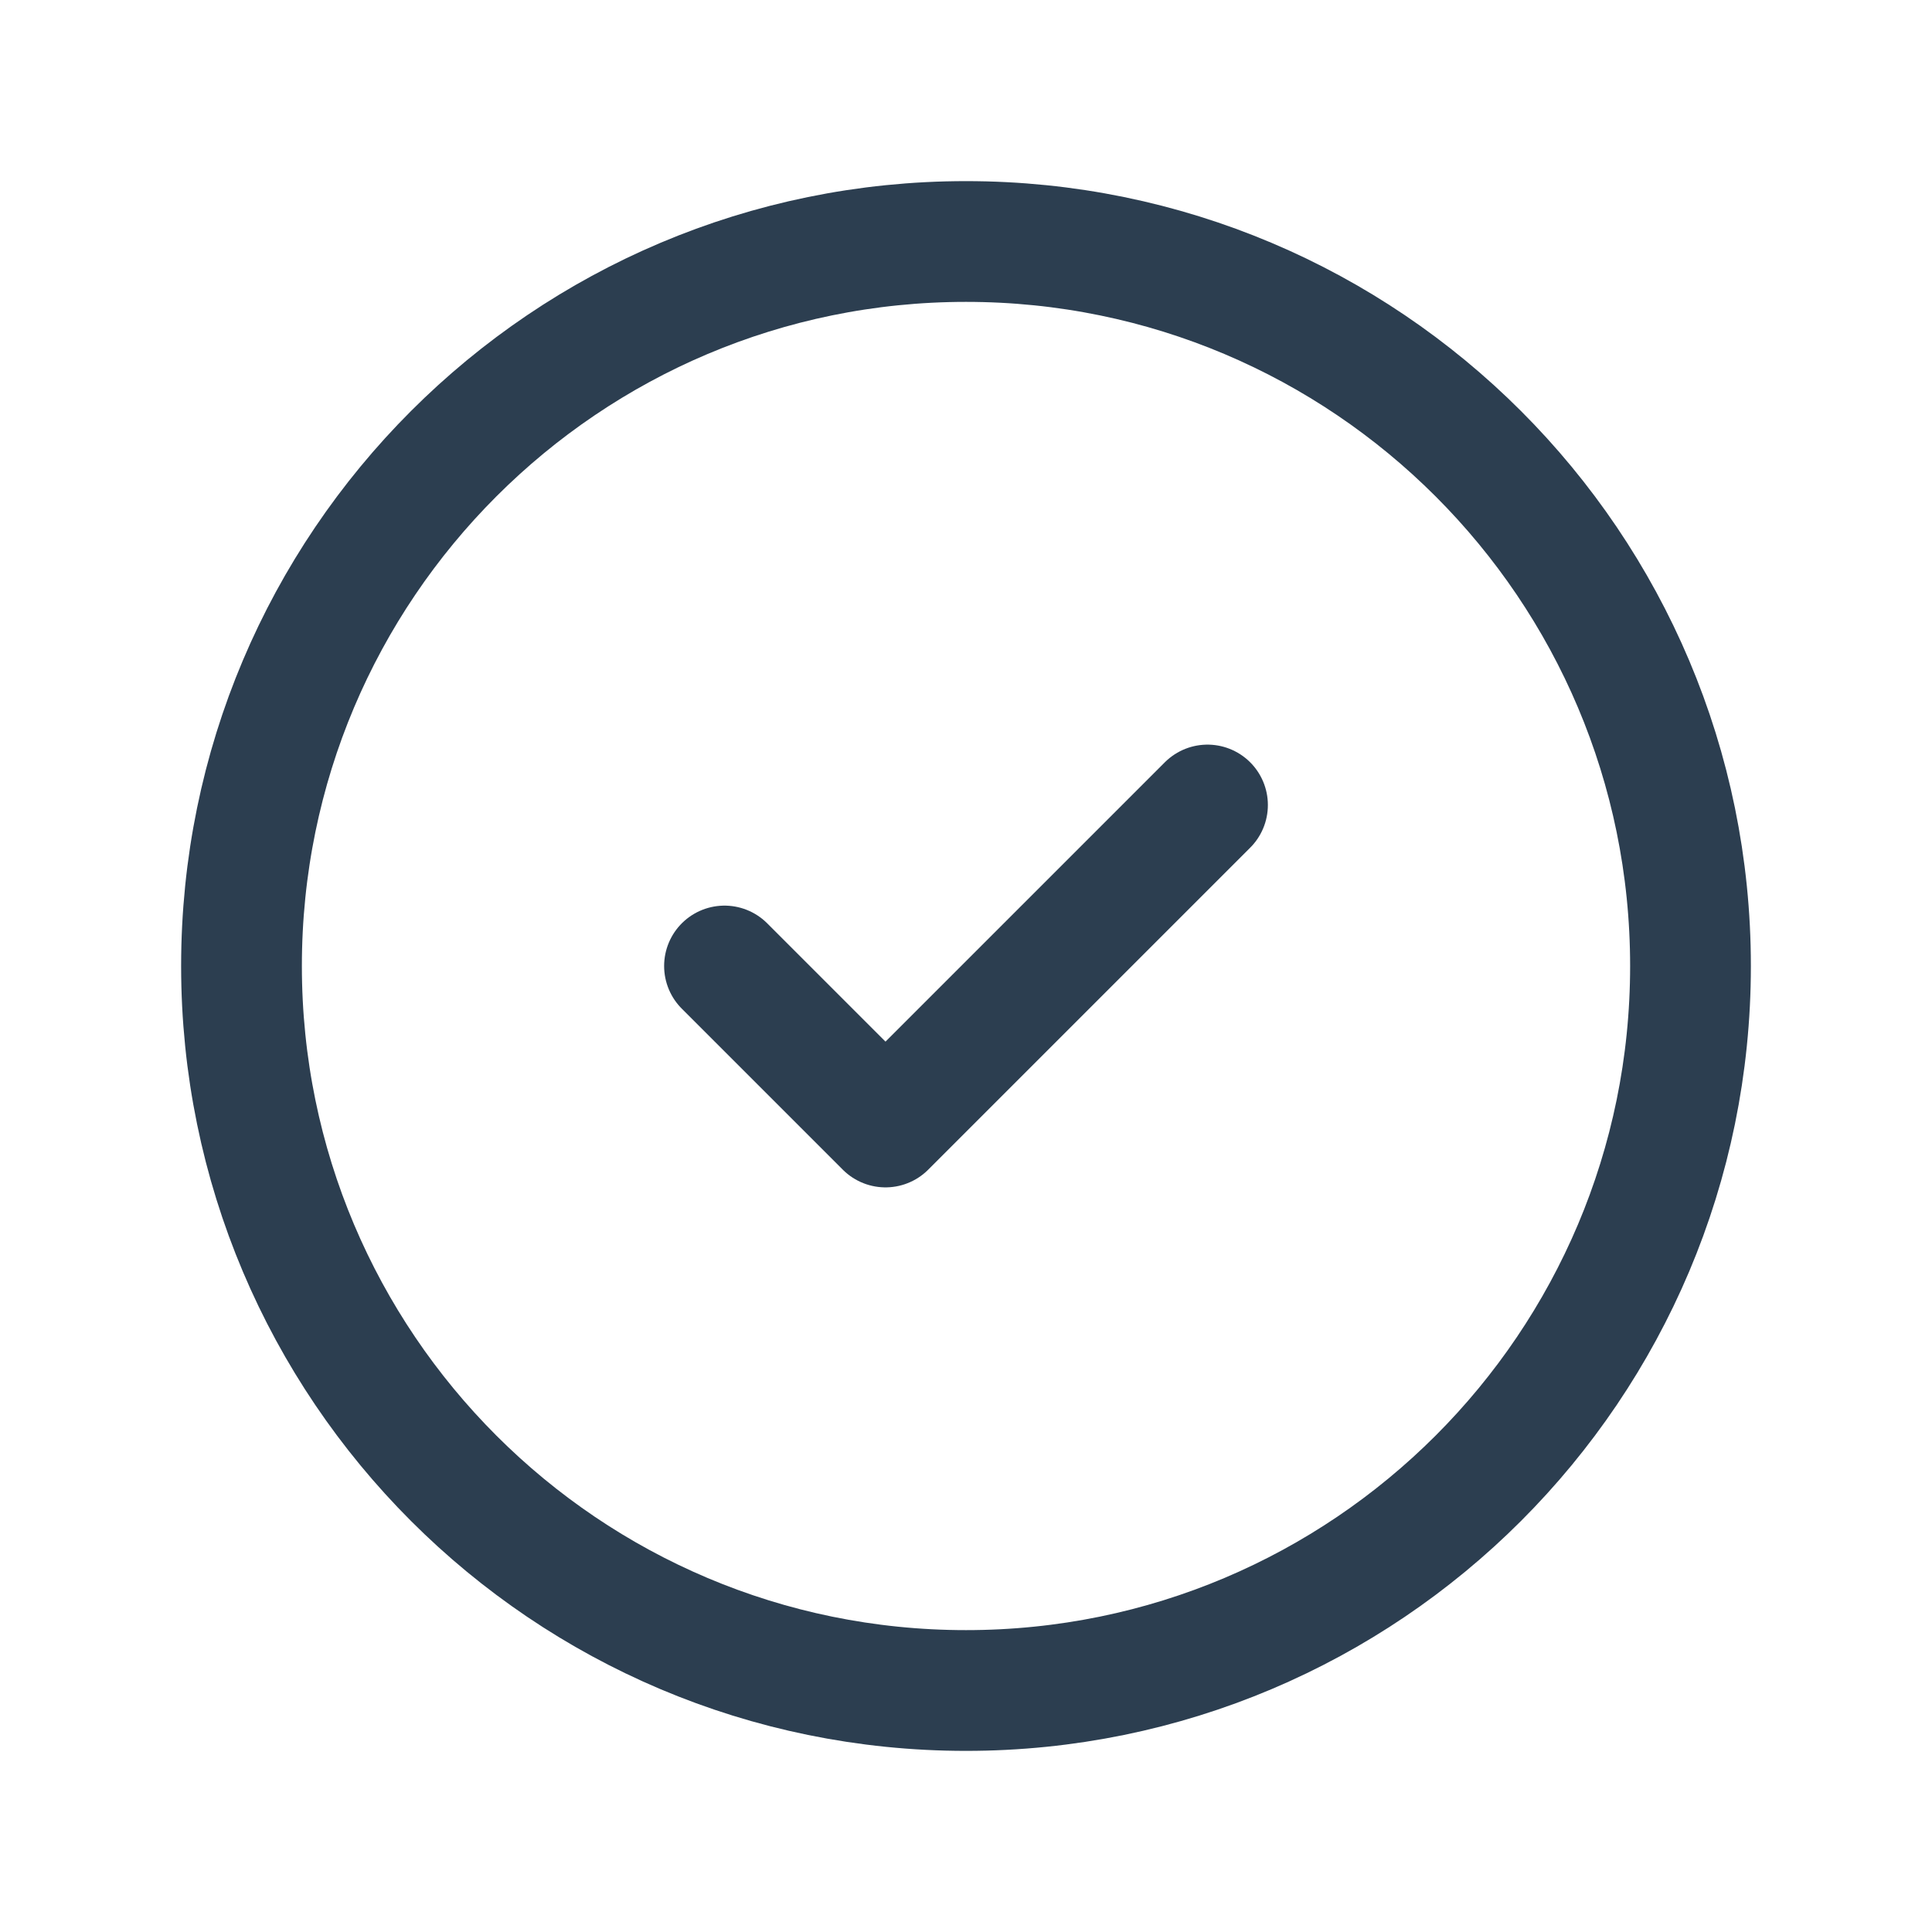
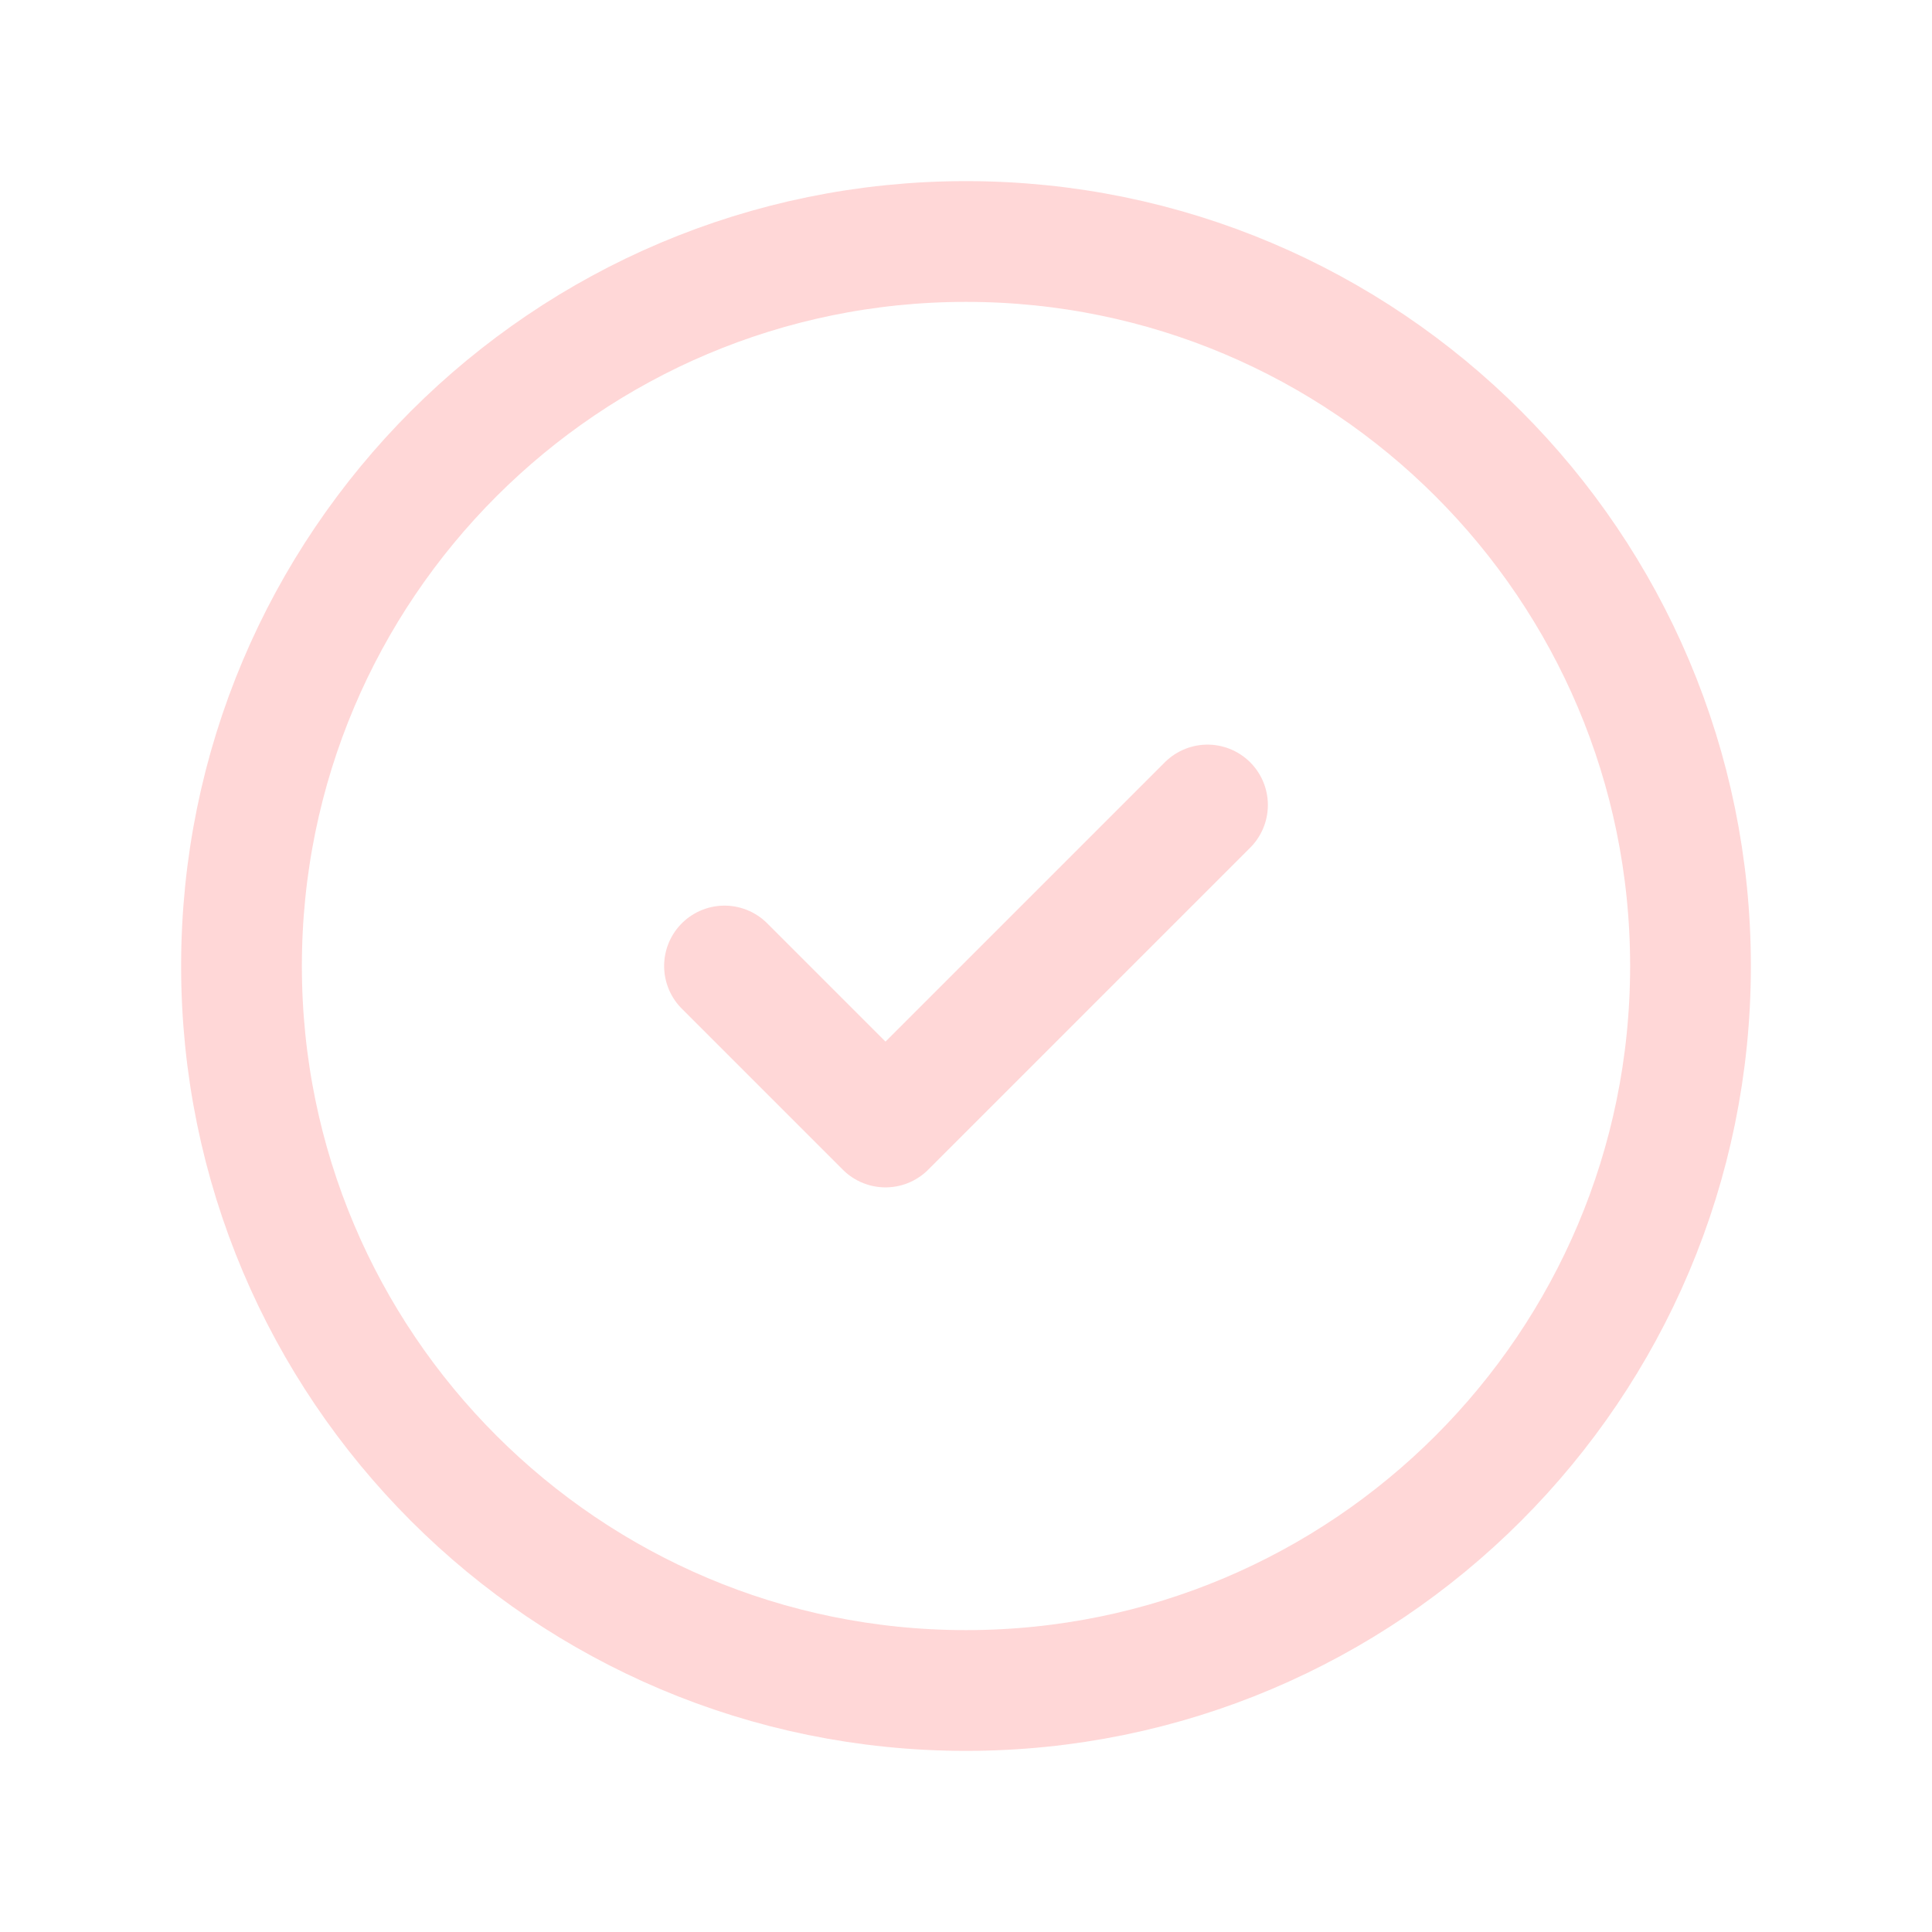
- <svg xmlns="http://www.w3.org/2000/svg" class="icon icon-tabler icon-tabler-circle-check" width="44" height="44" viewBox="0 0 24 24" stroke-width="1.5" stroke="#2c3e50" fill="none" stroke-linecap="round" stroke-linejoin="round">
+ <svg xmlns="http://www.w3.org/2000/svg" class="icon icon-tabler icon-tabler-circle-check" width="44" height="44" viewBox="0 0 24 24" stroke-width="1.5" stroke="#ffd7d7" fill="none" stroke-linecap="round" stroke-linejoin="round">
  <path stroke="none" d="M0 0h24v24H0z" fill="none" />
  <circle cx="12" cy="12" r="9" />
  <path d="M9 12l2 2l4 -4" />
</svg>
